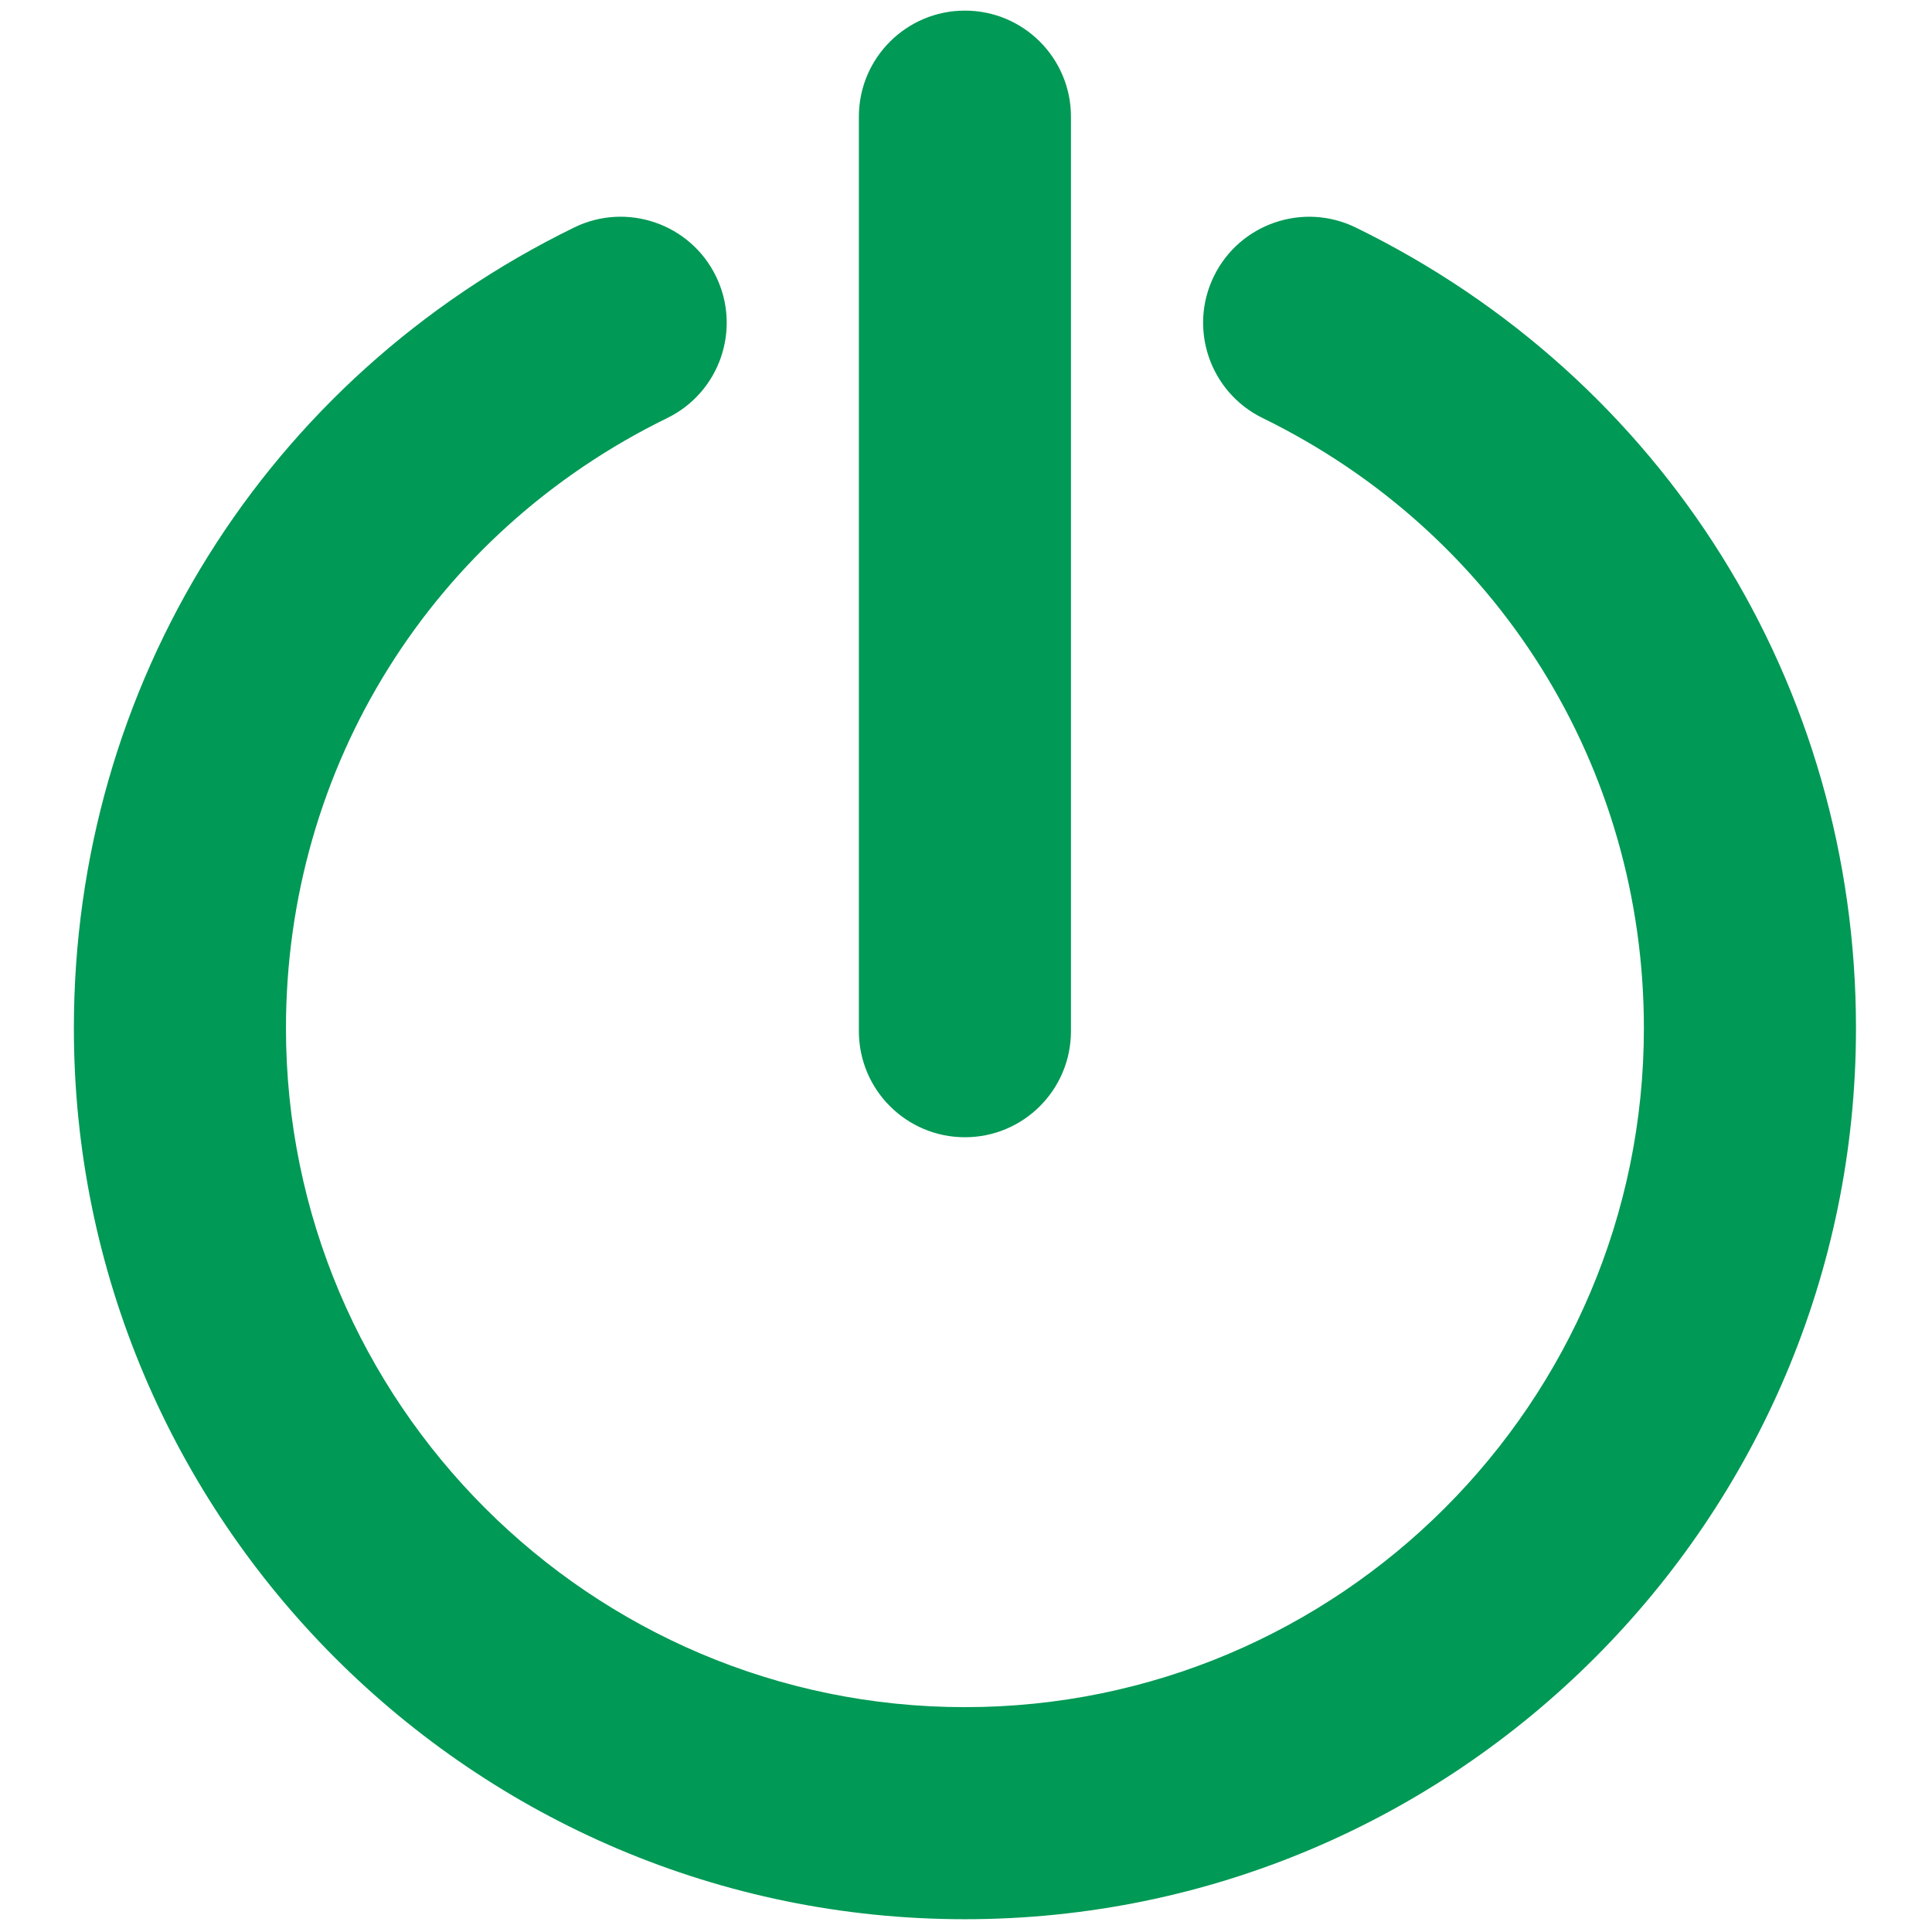
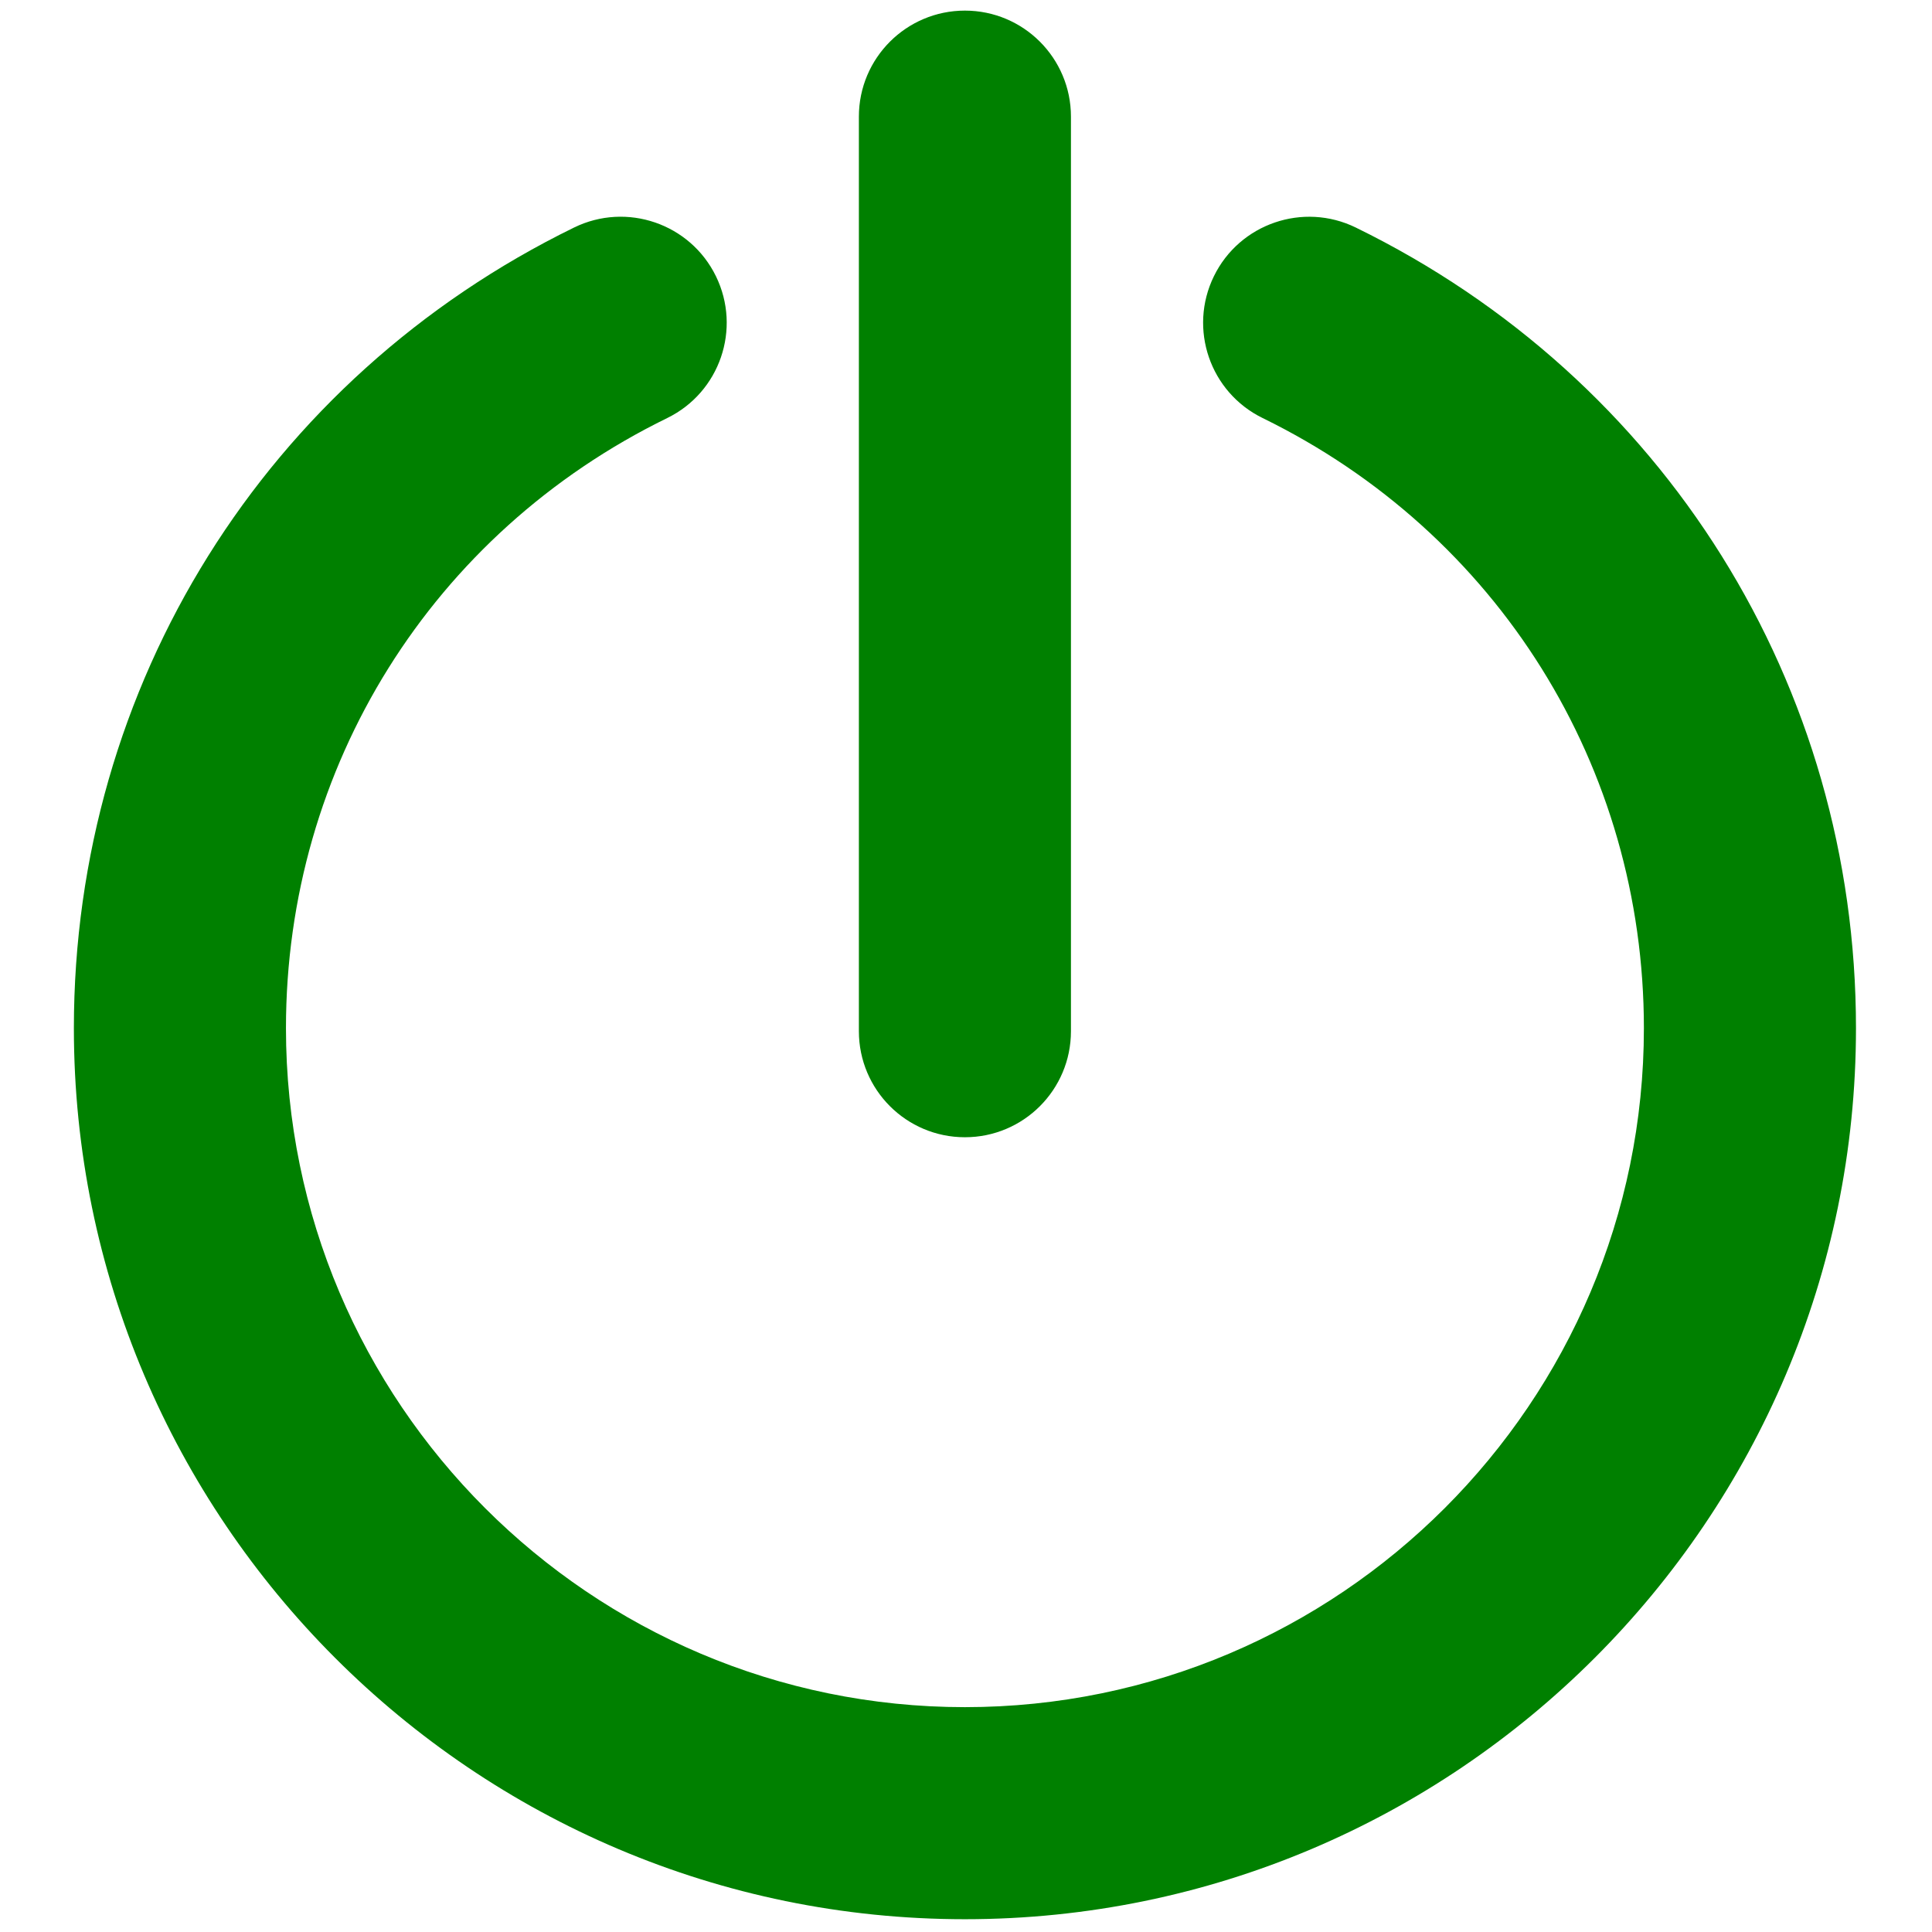
<svg xmlns="http://www.w3.org/2000/svg" version="1.1" width="256" height="256" viewBox="0 0 256 256" xml:space="preserve">
  <defs>
</defs>
  <g style="stroke: none; stroke-width: 0; stroke-dasharray: none; stroke-linecap: butt; stroke-linejoin: miter; stroke-miterlimit: 10; fill: none; fill-rule: nonzero; opacity: 1;" transform="translate(1.406593 1.406593) scale(2.81 2.81)">
-     <path d="M 45 53.126 c -2.761 0 -5 -2.238 -5 -5 V 5 c 0 -2.761 2.239 -5 5 -5 c 2.762 0 5 2.239 5 5 v 43.126 C 50 50.888 47.762 53.126 45 53.126 z" style="stroke: none; stroke-width: 1; stroke-dasharray: none; stroke-linecap: butt; stroke-linejoin: miter; stroke-miterlimit: 10; fill: #095; fill-rule: nonzero; opacity: 1;" transform=" matrix(1 0 0 1 0 0) " stroke-linecap="round" />
-     <path d="M 45 90 C 21.832 90 2.983 71.151 2.983 47.983 c 0 -16.176 9.039 -30.643 23.588 -37.755 c 2.481 -1.213 5.476 -0.184 6.688 2.296 c 1.212 2.481 0.185 5.475 -2.296 6.688 c -11.09 5.421 -17.979 16.445 -17.979 28.771 C 12.983 65.638 27.346 80 45 80 c 17.654 0 32.017 -14.362 32.017 -32.017 c 0 -12.326 -6.89 -23.35 -17.979 -28.771 c -2.481 -1.213 -3.51 -4.207 -2.297 -6.688 c 1.213 -2.48 4.21 -3.506 6.688 -2.296 c 14.551 7.112 23.589 21.579 23.589 37.755 C 87.017 71.151 68.168 90 45 90 z" style="stroke: none; stroke-width: 1; stroke-dasharray: none; stroke-linecap: butt; stroke-linejoin: miter; stroke-miterlimit: 10; fill: #095; fill-rule: nonzero; opacity: 1;" transform=" matrix(1 0 0 1 0 0) " stroke-linecap="round" />
+     <path d="M 45 53.126 c -2.761 0 -5 -2.238 -5 -5 V 5 c 0 -2.761 2.239 -5 5 -5 c 2.762 0 5 2.239 5 5 v 43.126 C 50 50.888 47.762 53.126 45 53.126 z" style="stroke: none; stroke-width: 1; stroke-dasharray: none; stroke-linecap: butt; stroke-linejoin: miter; stroke-miterlimit: 10; fill: green; fill-rule: nonzero; opacity: 1;" transform=" matrix(1 0 0 1 0 0) " stroke-linecap="round" />
+     <path d="M 45 90 C 21.832 90 2.983 71.151 2.983 47.983 c 0 -16.176 9.039 -30.643 23.588 -37.755 c 2.481 -1.213 5.476 -0.184 6.688 2.296 c 1.212 2.481 0.185 5.475 -2.296 6.688 c -11.09 5.421 -17.979 16.445 -17.979 28.771 C 12.983 65.638 27.346 80 45 80 c 17.654 0 32.017 -14.362 32.017 -32.017 c 0 -12.326 -6.89 -23.35 -17.979 -28.771 c -2.481 -1.213 -3.51 -4.207 -2.297 -6.688 c 1.213 -2.48 4.21 -3.506 6.688 -2.296 c 14.551 7.112 23.589 21.579 23.589 37.755 C 87.017 71.151 68.168 90 45 90 z" style="stroke: none; stroke-width: 1; stroke-dasharray: none; stroke-linecap: butt; stroke-linejoin: miter; stroke-miterlimit: 10; fill: green; fill-rule: nonzero; opacity: 1;" transform=" matrix(1 0 0 1 0 0) " stroke-linecap="round" />
  </g>
</svg>
